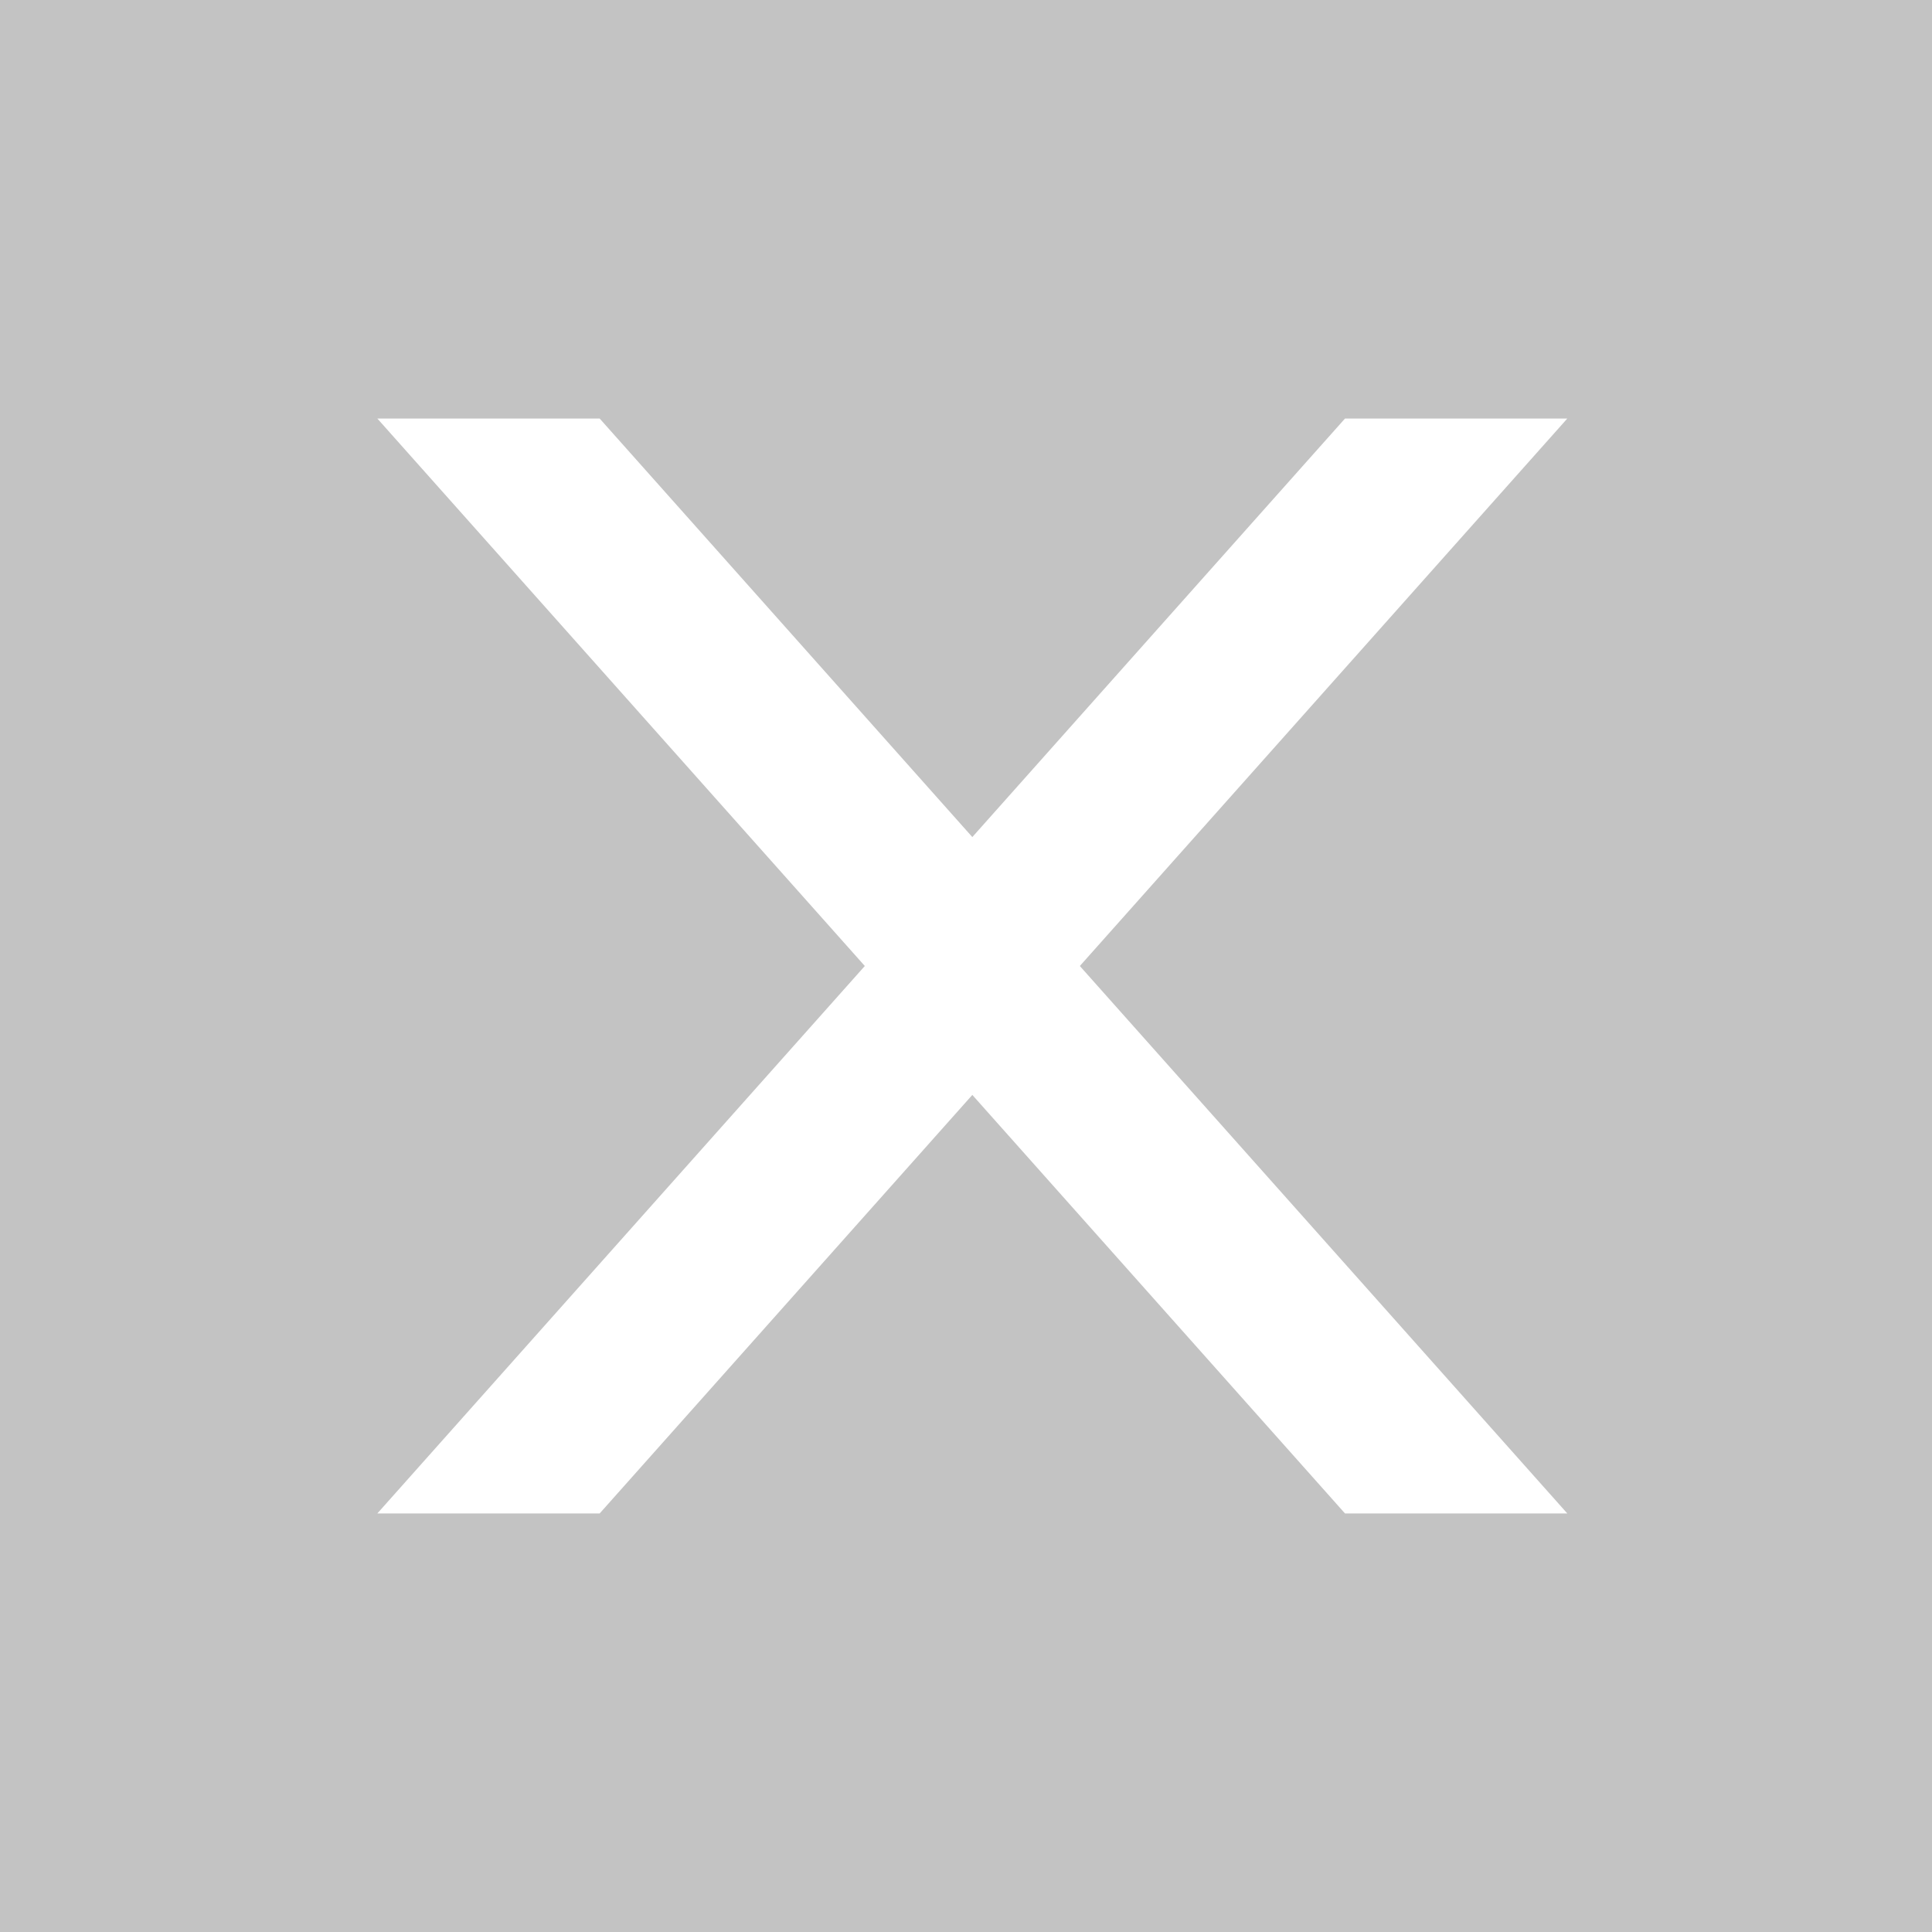
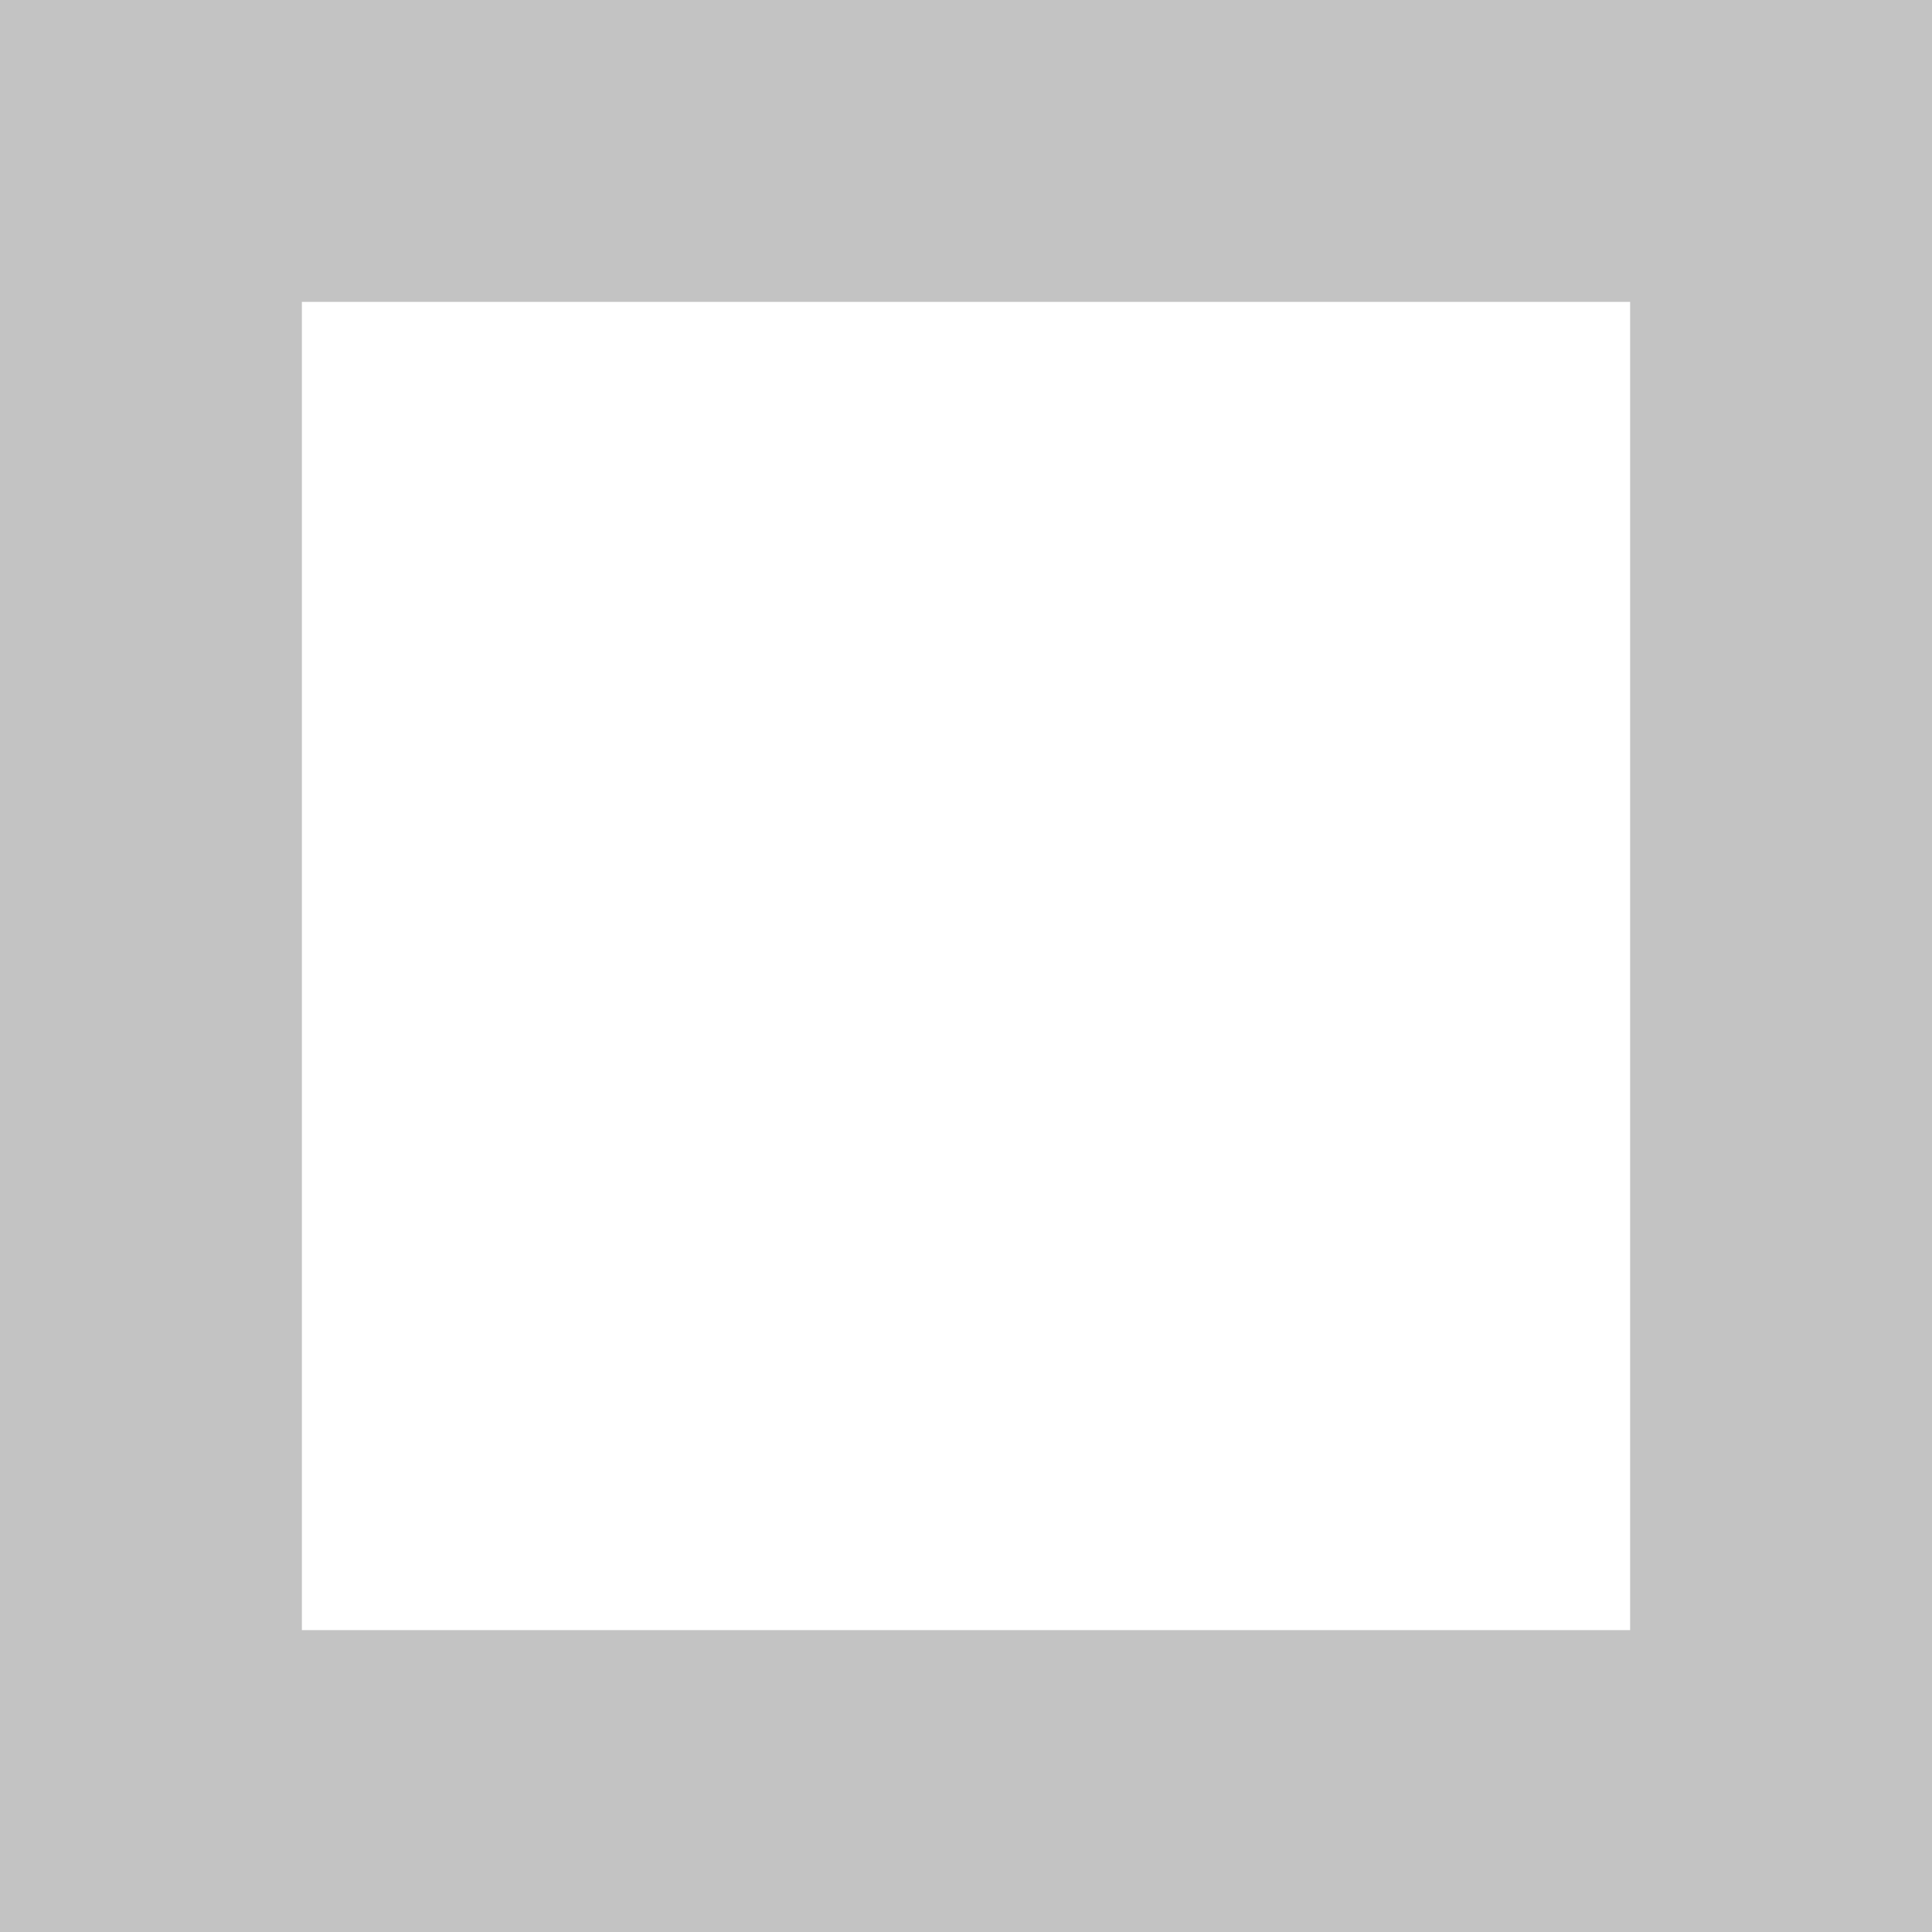
<svg xmlns="http://www.w3.org/2000/svg" width="128" height="128" viewBox="0 0 128 128" fill="none">
  <g>
    <rect width="128" height="128" fill="#000000" fill-rule="evenodd" fill-opacity="0.188" />
-     <path d="M32.296 36.271L2.811 3.157L0 0L14.729 0L39.419 27.729L64.11 0L78.838 0L46.542 36.271L78.838 72.541L64.11 72.541L39.419 44.812L14.729 72.541L0 72.541L2.811 69.384L32.296 36.271Z" fill="#FFFFFF" fill-rule="evenodd" transform="translate(25 27.729)" />
+     <rect width="88" height="88" fill="#FFFFFF" fill-rule="evenodd" transform="translate(20 20)" />
  </g>
</svg>
